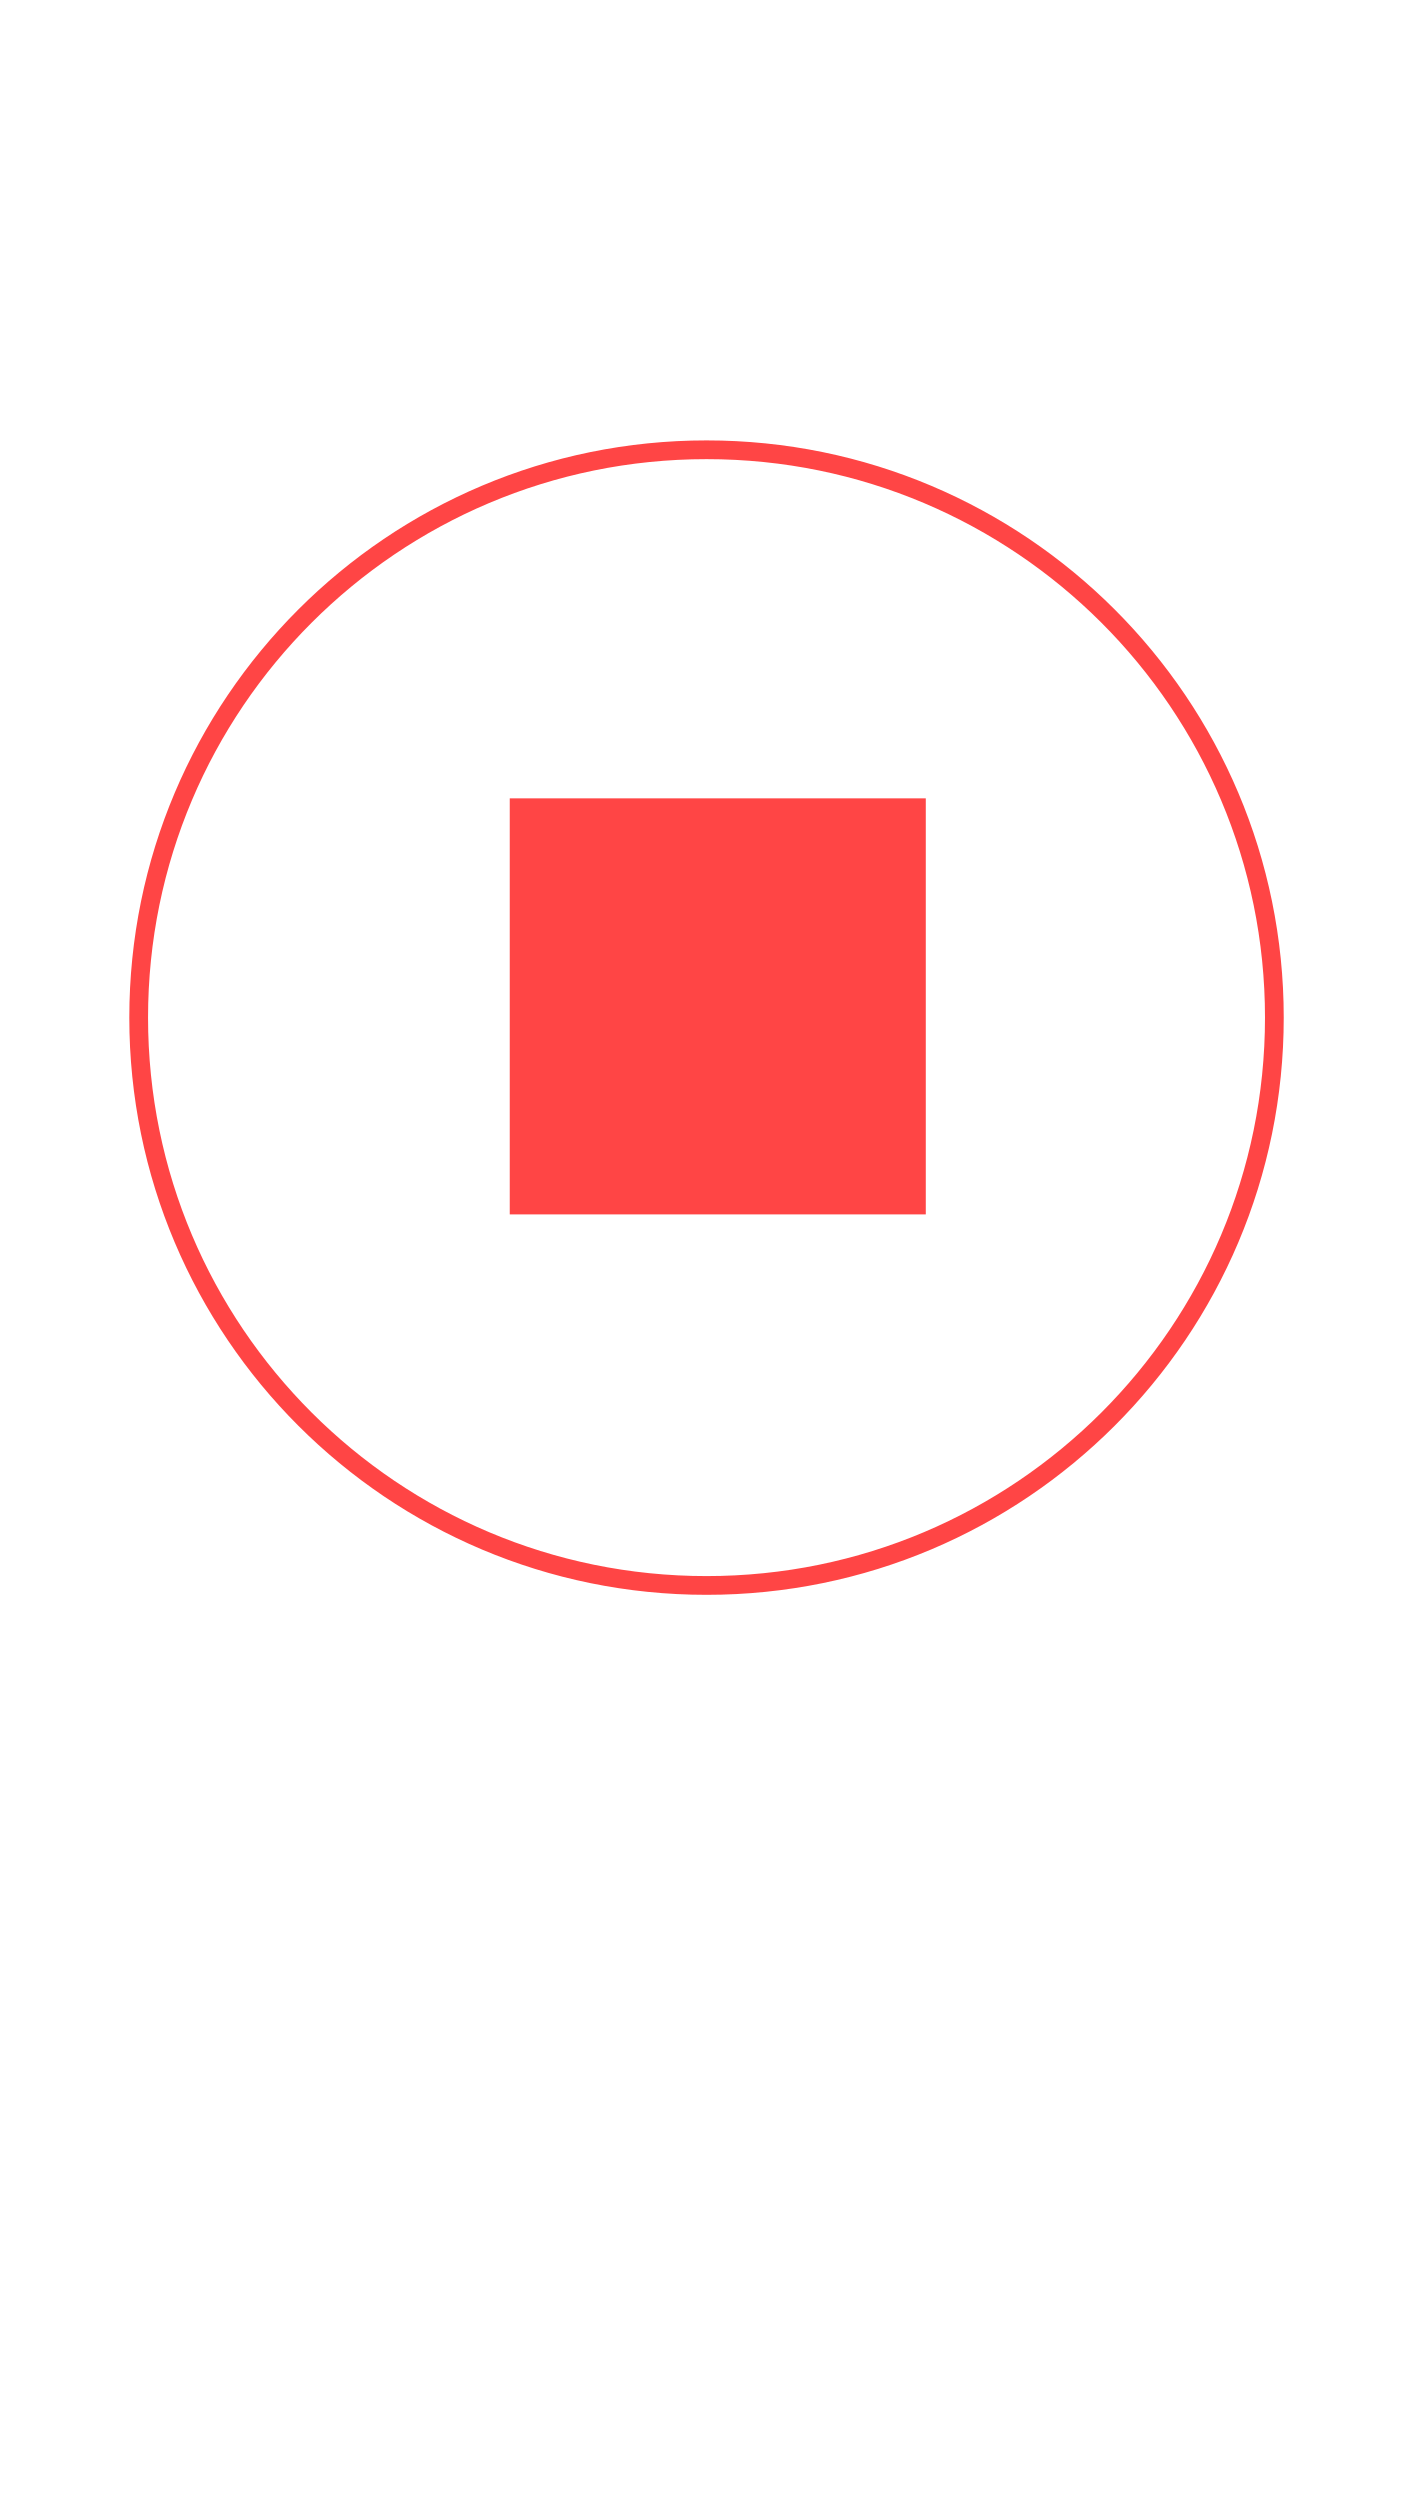
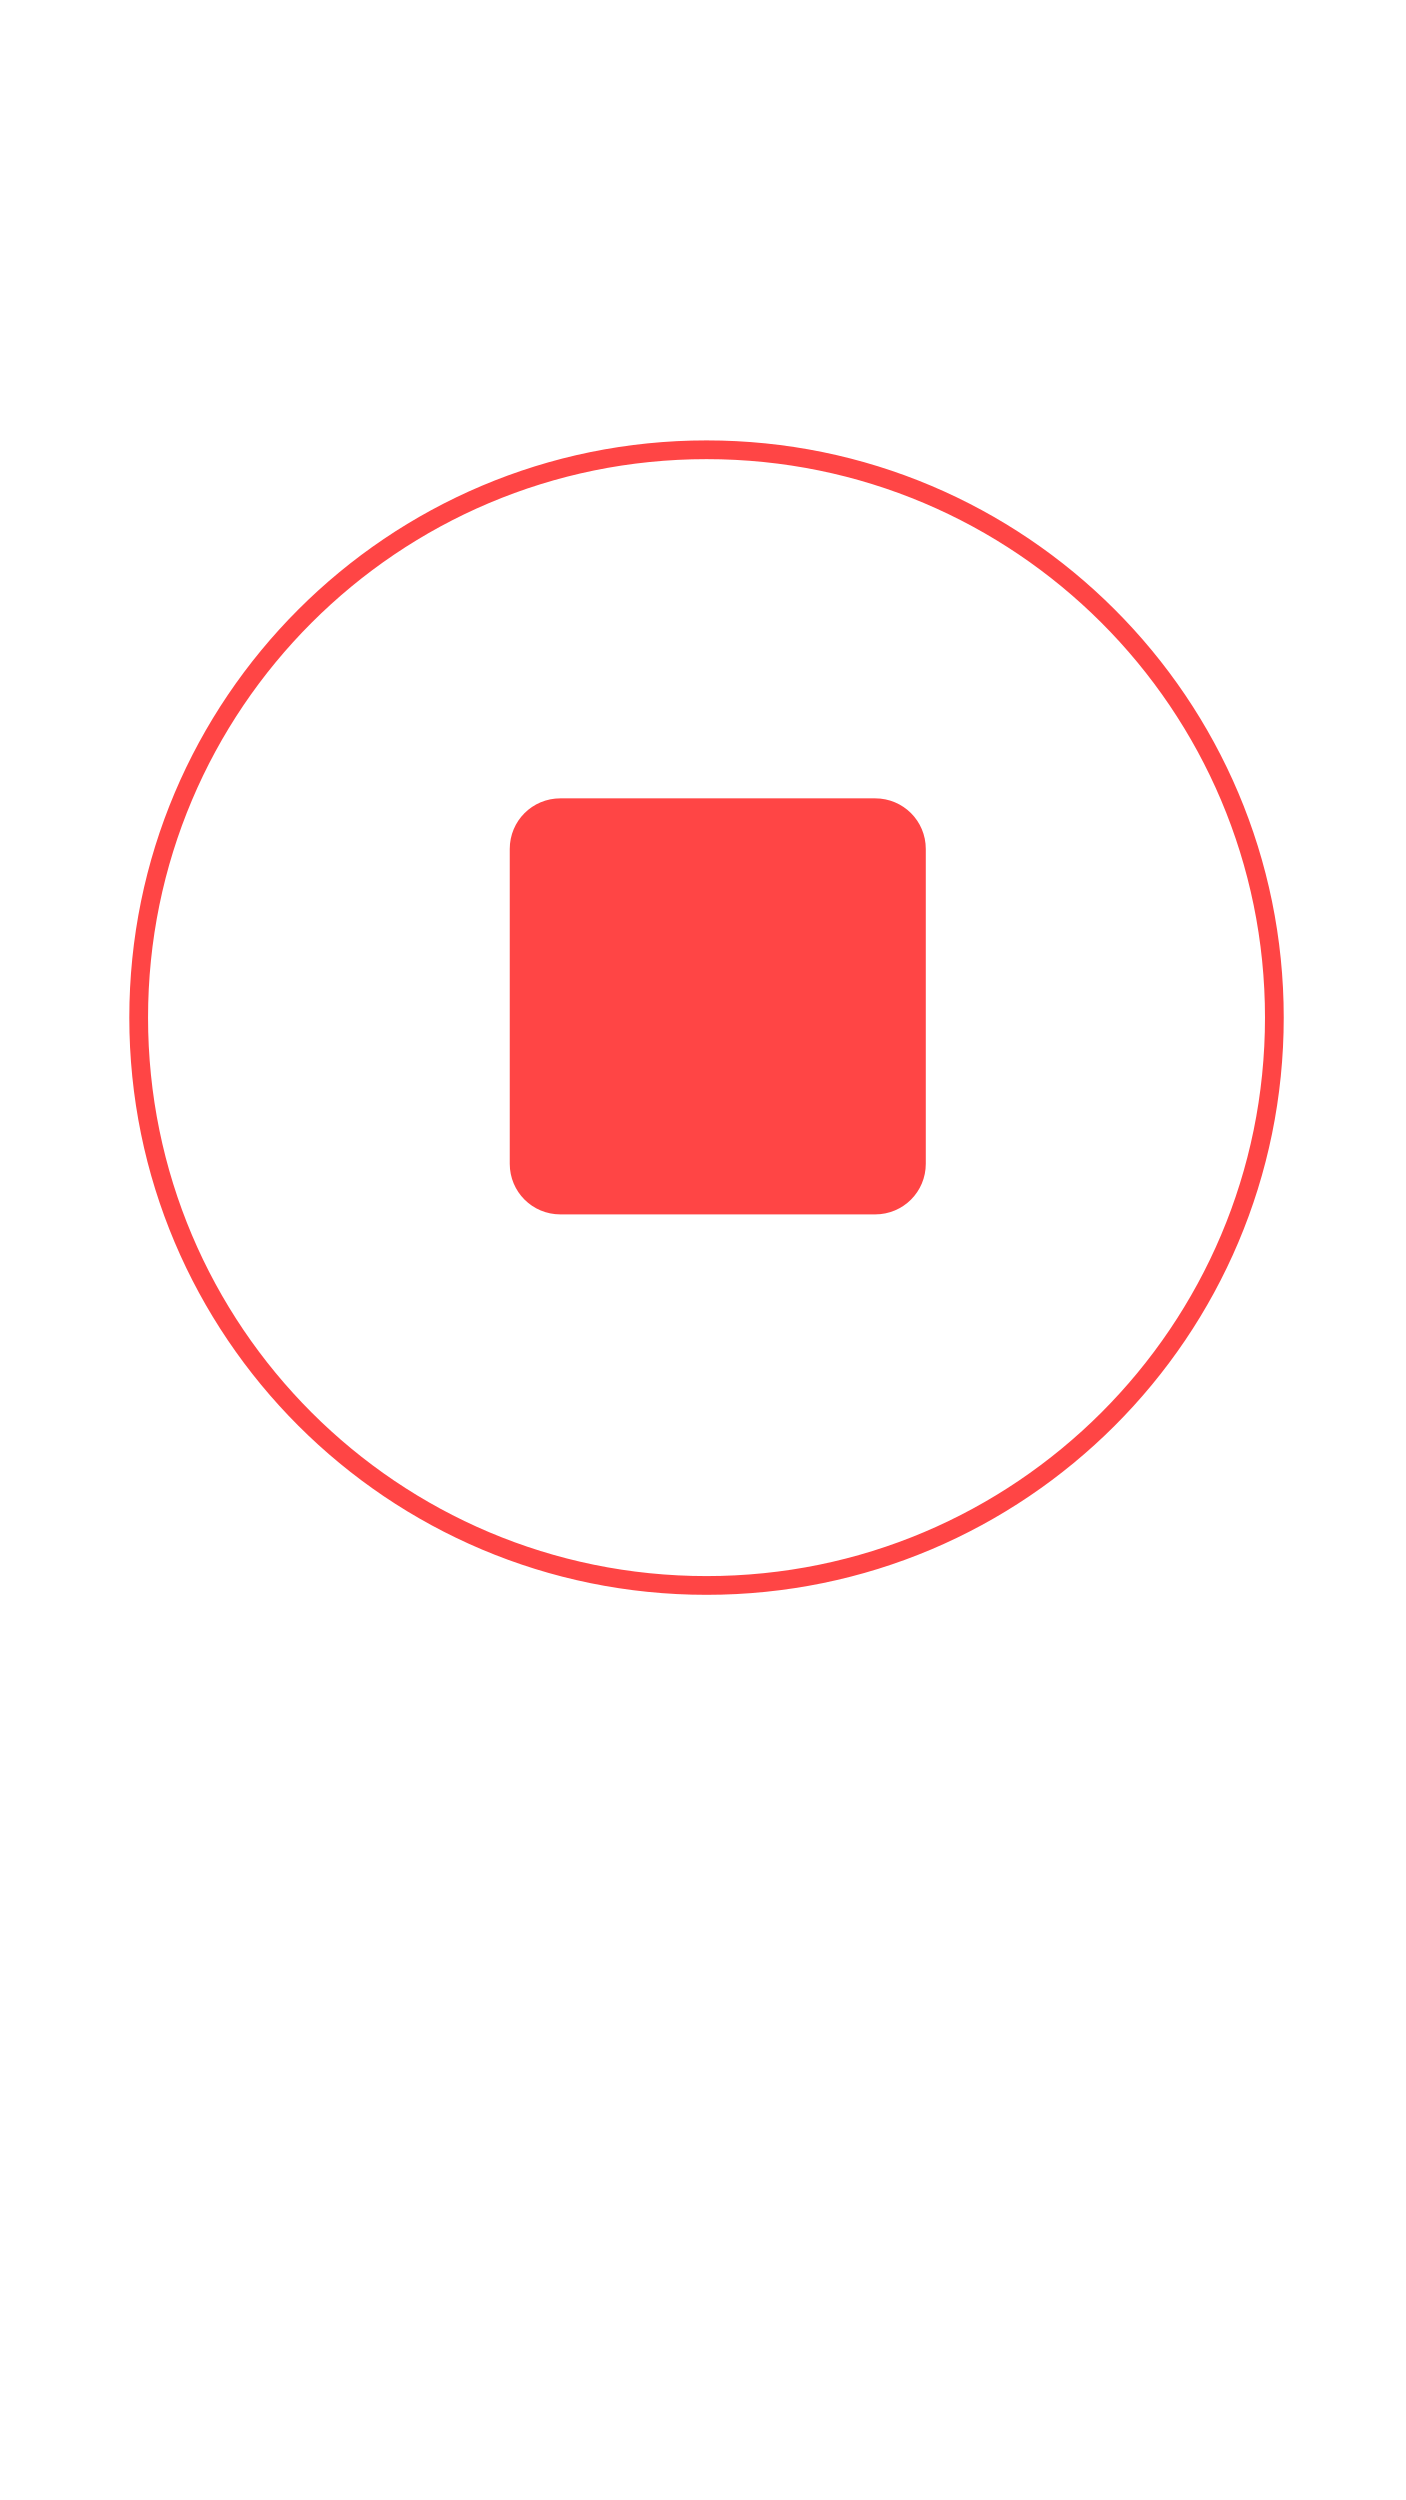
<svg xmlns="http://www.w3.org/2000/svg" version="1.1" id="레이어_1" x="0px" y="0px" viewBox="0 0 750 1334" style="enable-background:new 0 0 750 1334;" xml:space="preserve">
  <style type="text/css">
	.st0{fill:none;stroke:#FF4545;stroke-width:10;stroke-miterlimit:10;}
	.st1{fill:#FF4545;stroke:#FF4545;stroke-width:10;stroke-miterlimit:10;}
</style>
  <circle class="st0" cx="377" cy="543" r="303" />
-   <rect x="277" y="431" class="st1" width="212" height="212" />
+   <path class="st1" d="M467,643H299c-12.2,0-22-9.8-22-22V453c0-12.2,9.8-22,22-22h168c12.2,0,22,9.8,22,22v168  C489,633.2,479.2,643,467,643z" />
</svg>
